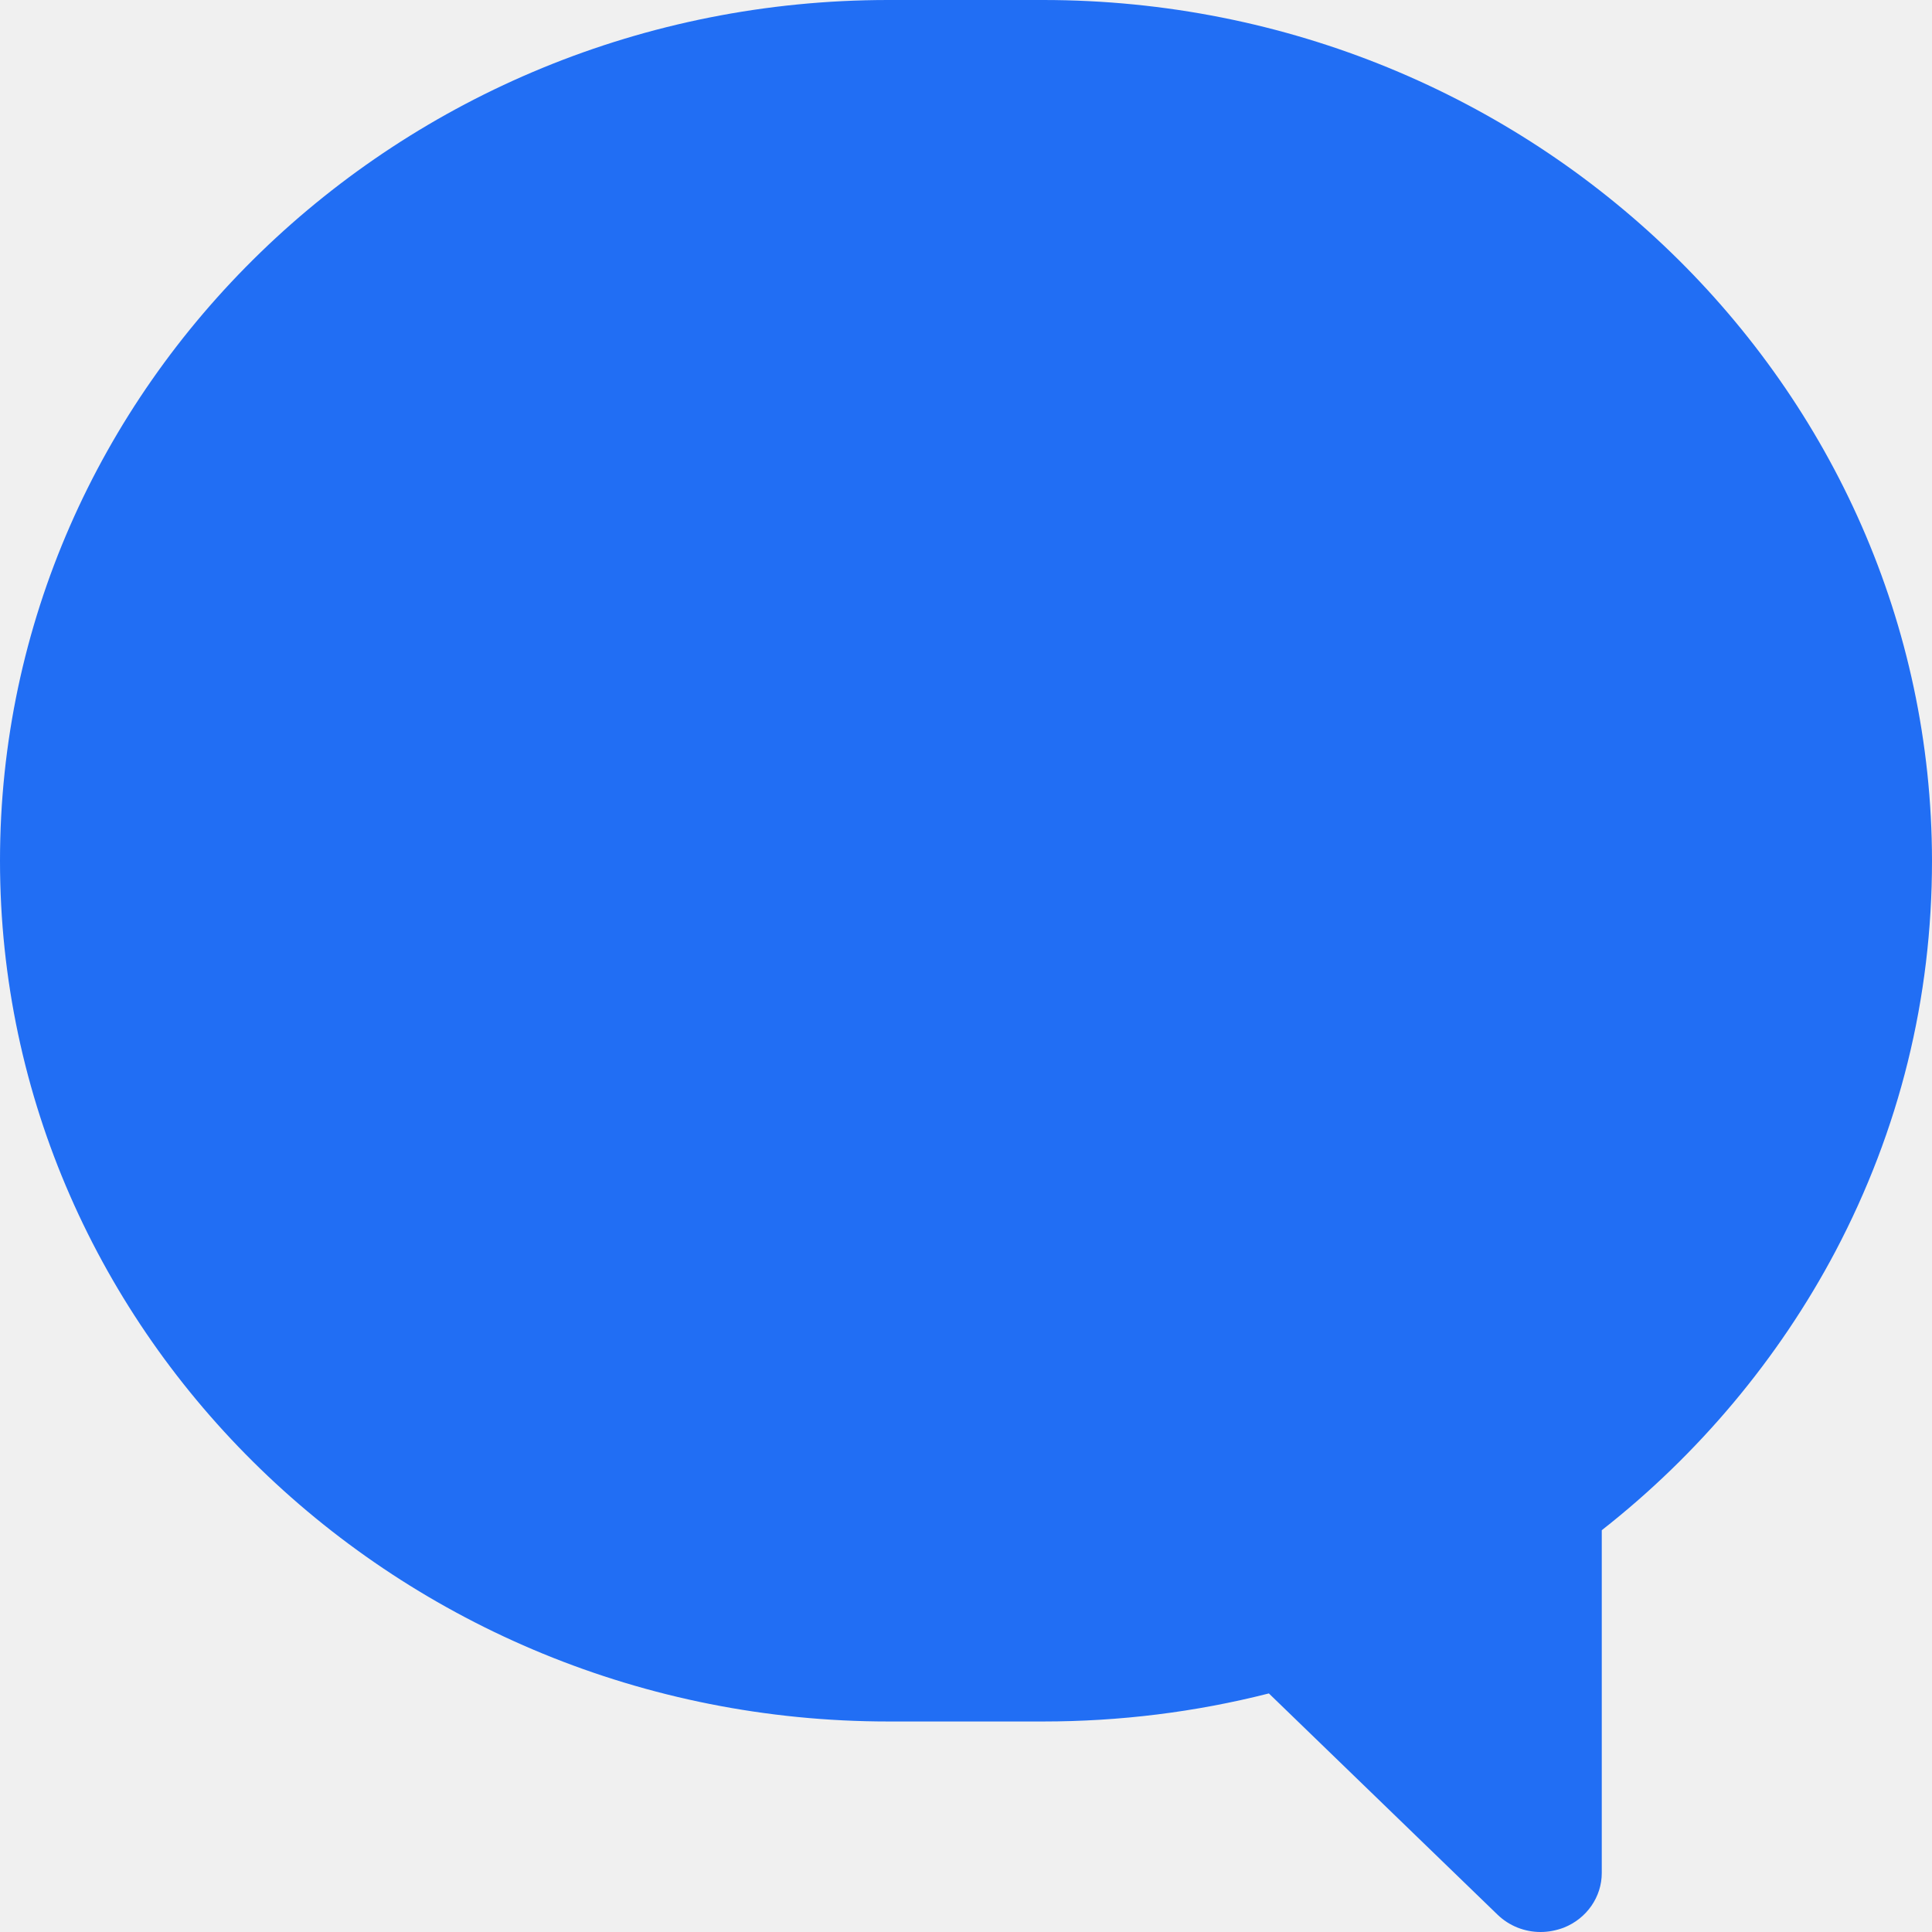
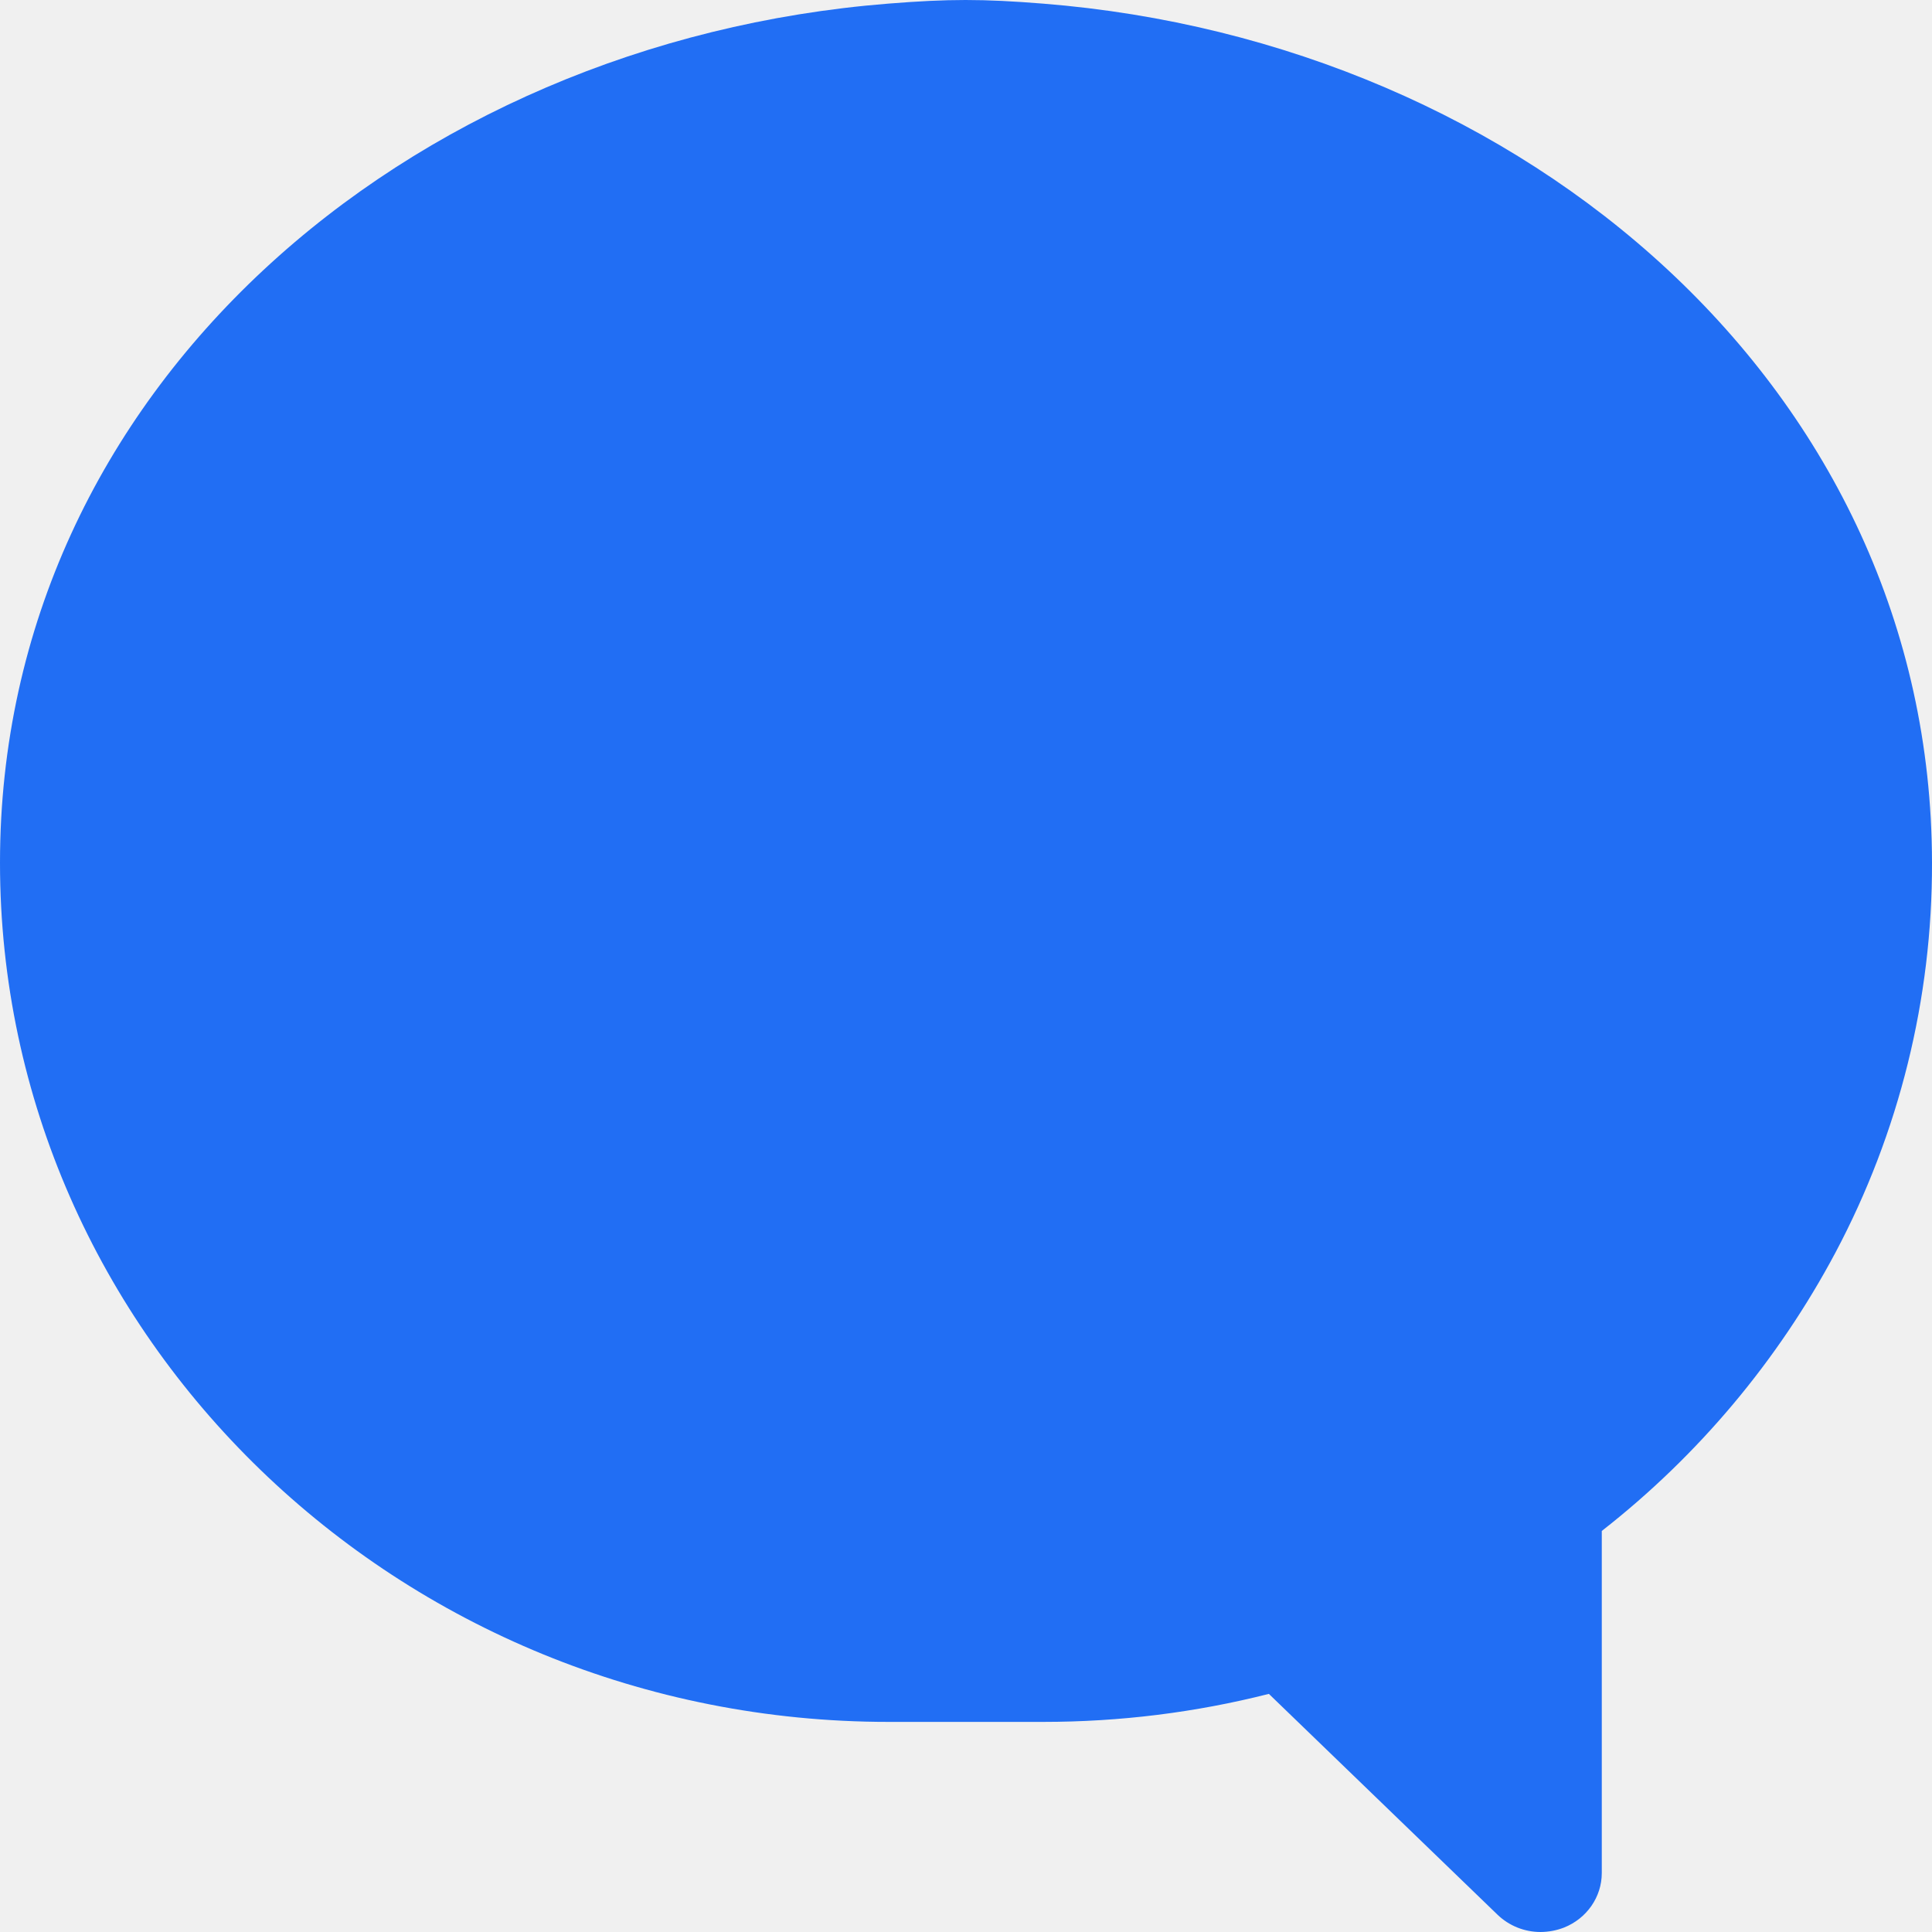
- <svg xmlns="http://www.w3.org/2000/svg" width="56" height="56" viewBox="0 0 56 56" fill="none">
-   <path d="M30.232 0H25.745C11.555 0 0 11.194 0 24.949C0 38.704 11.555 49.898 25.753 49.898H30.239C32.455 49.898 34.648 49.627 36.779 49.085L43.404 55.495C43.746 55.827 44.197 56 44.655 56C44.881 56 45.114 55.955 45.332 55.872C45.993 55.608 46.428 54.983 46.428 54.29V44.354C49.235 42.154 51.56 39.375 53.201 36.271C55.059 32.746 56 28.934 56 24.949C55.984 11.194 44.43 0 30.232 0Z" fill="#216EF4" />
+ <svg xmlns="http://www.w3.org/2000/svg" fill="none" viewBox="0 0 64 64">
+   <g clip-path="url(#clip0)">
+     <path fill="#216EF4" d="M34.55.12c-1.996-.16-3.131-.16-5.127 0C13.473 1.391 0 12.888 0 28.58c0 15.69 13.205 28.46 29.432 28.46h5.127c2.533 0 5.039-.31 7.474-.928l7.571 7.312c.391.378.906.576 1.43.576a2.2 2.2 0 00.774-.146c.755-.3 1.253-1.014 1.253-1.805V50.715a29.002 29.002 0 007.74-9.22A27.387 27.387 0 0064 28.58C63.982 12.888 50.508 1.39 34.55.12z" />
+   </g>
+   <defs>
+     <clipPath id="clip0">
+       <path fill="#fff" d="M0 0h64v64H0z" />
+     </clipPath>
+   </defs>
</svg>
